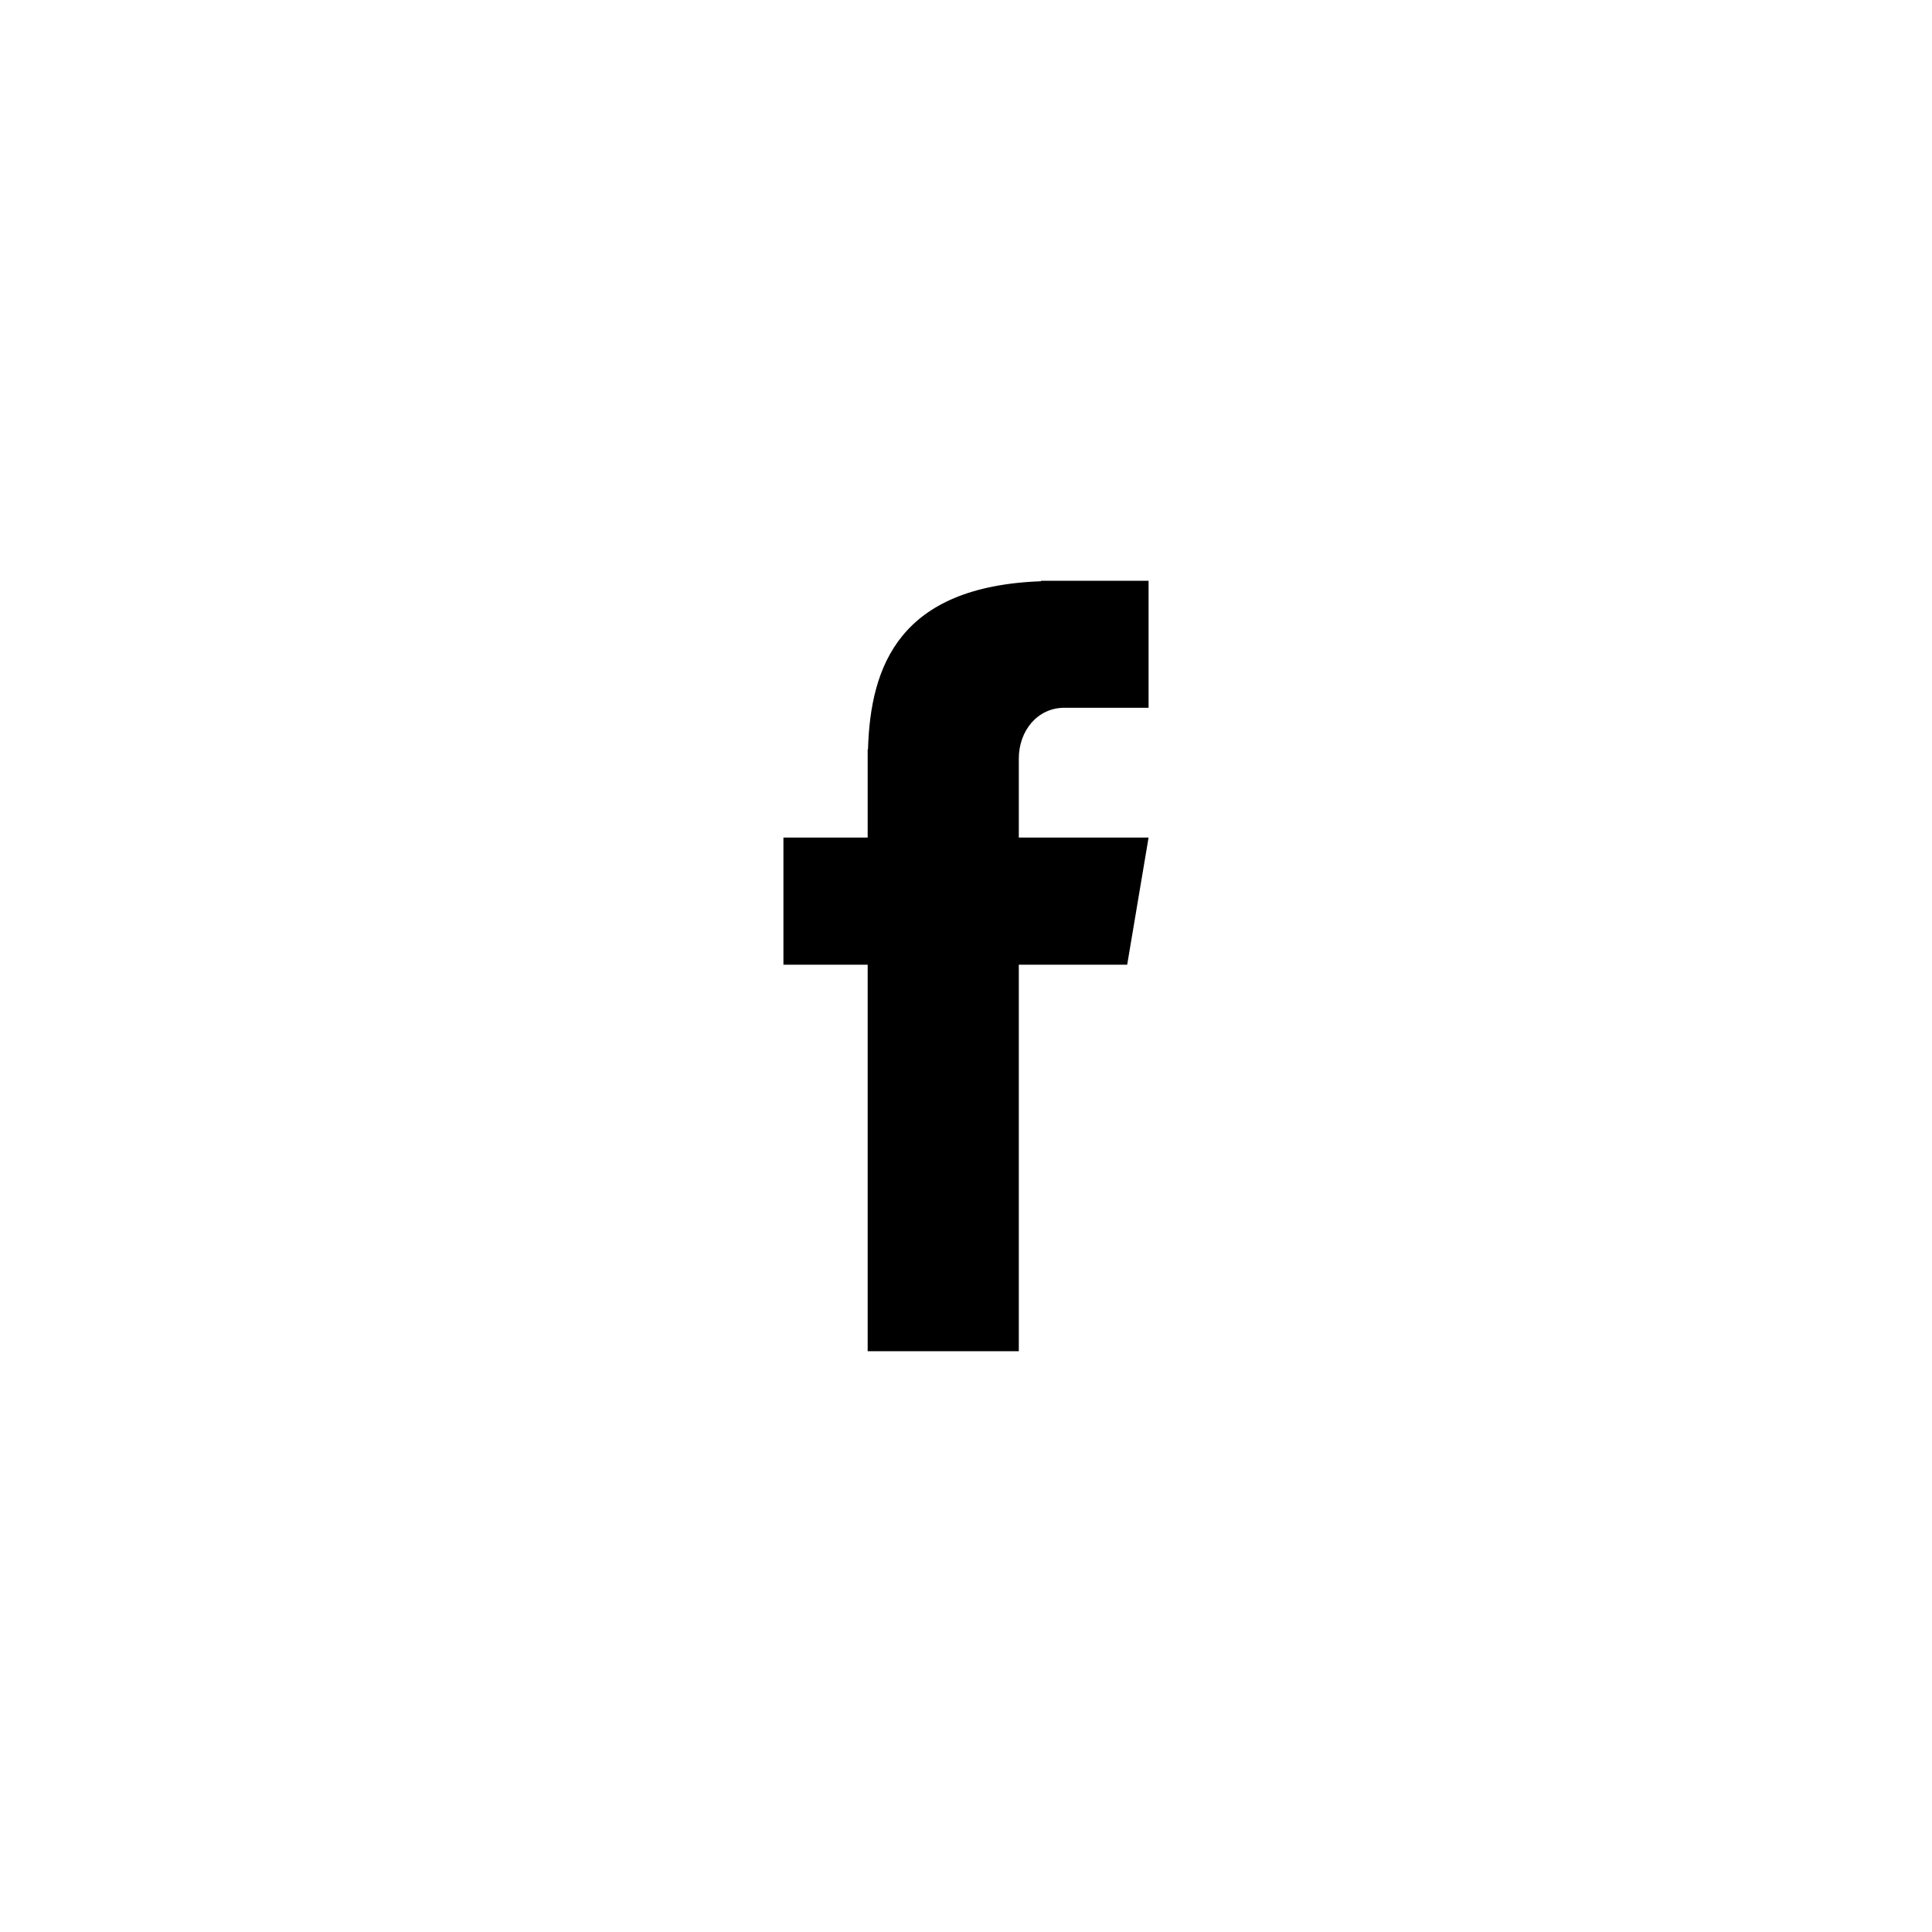
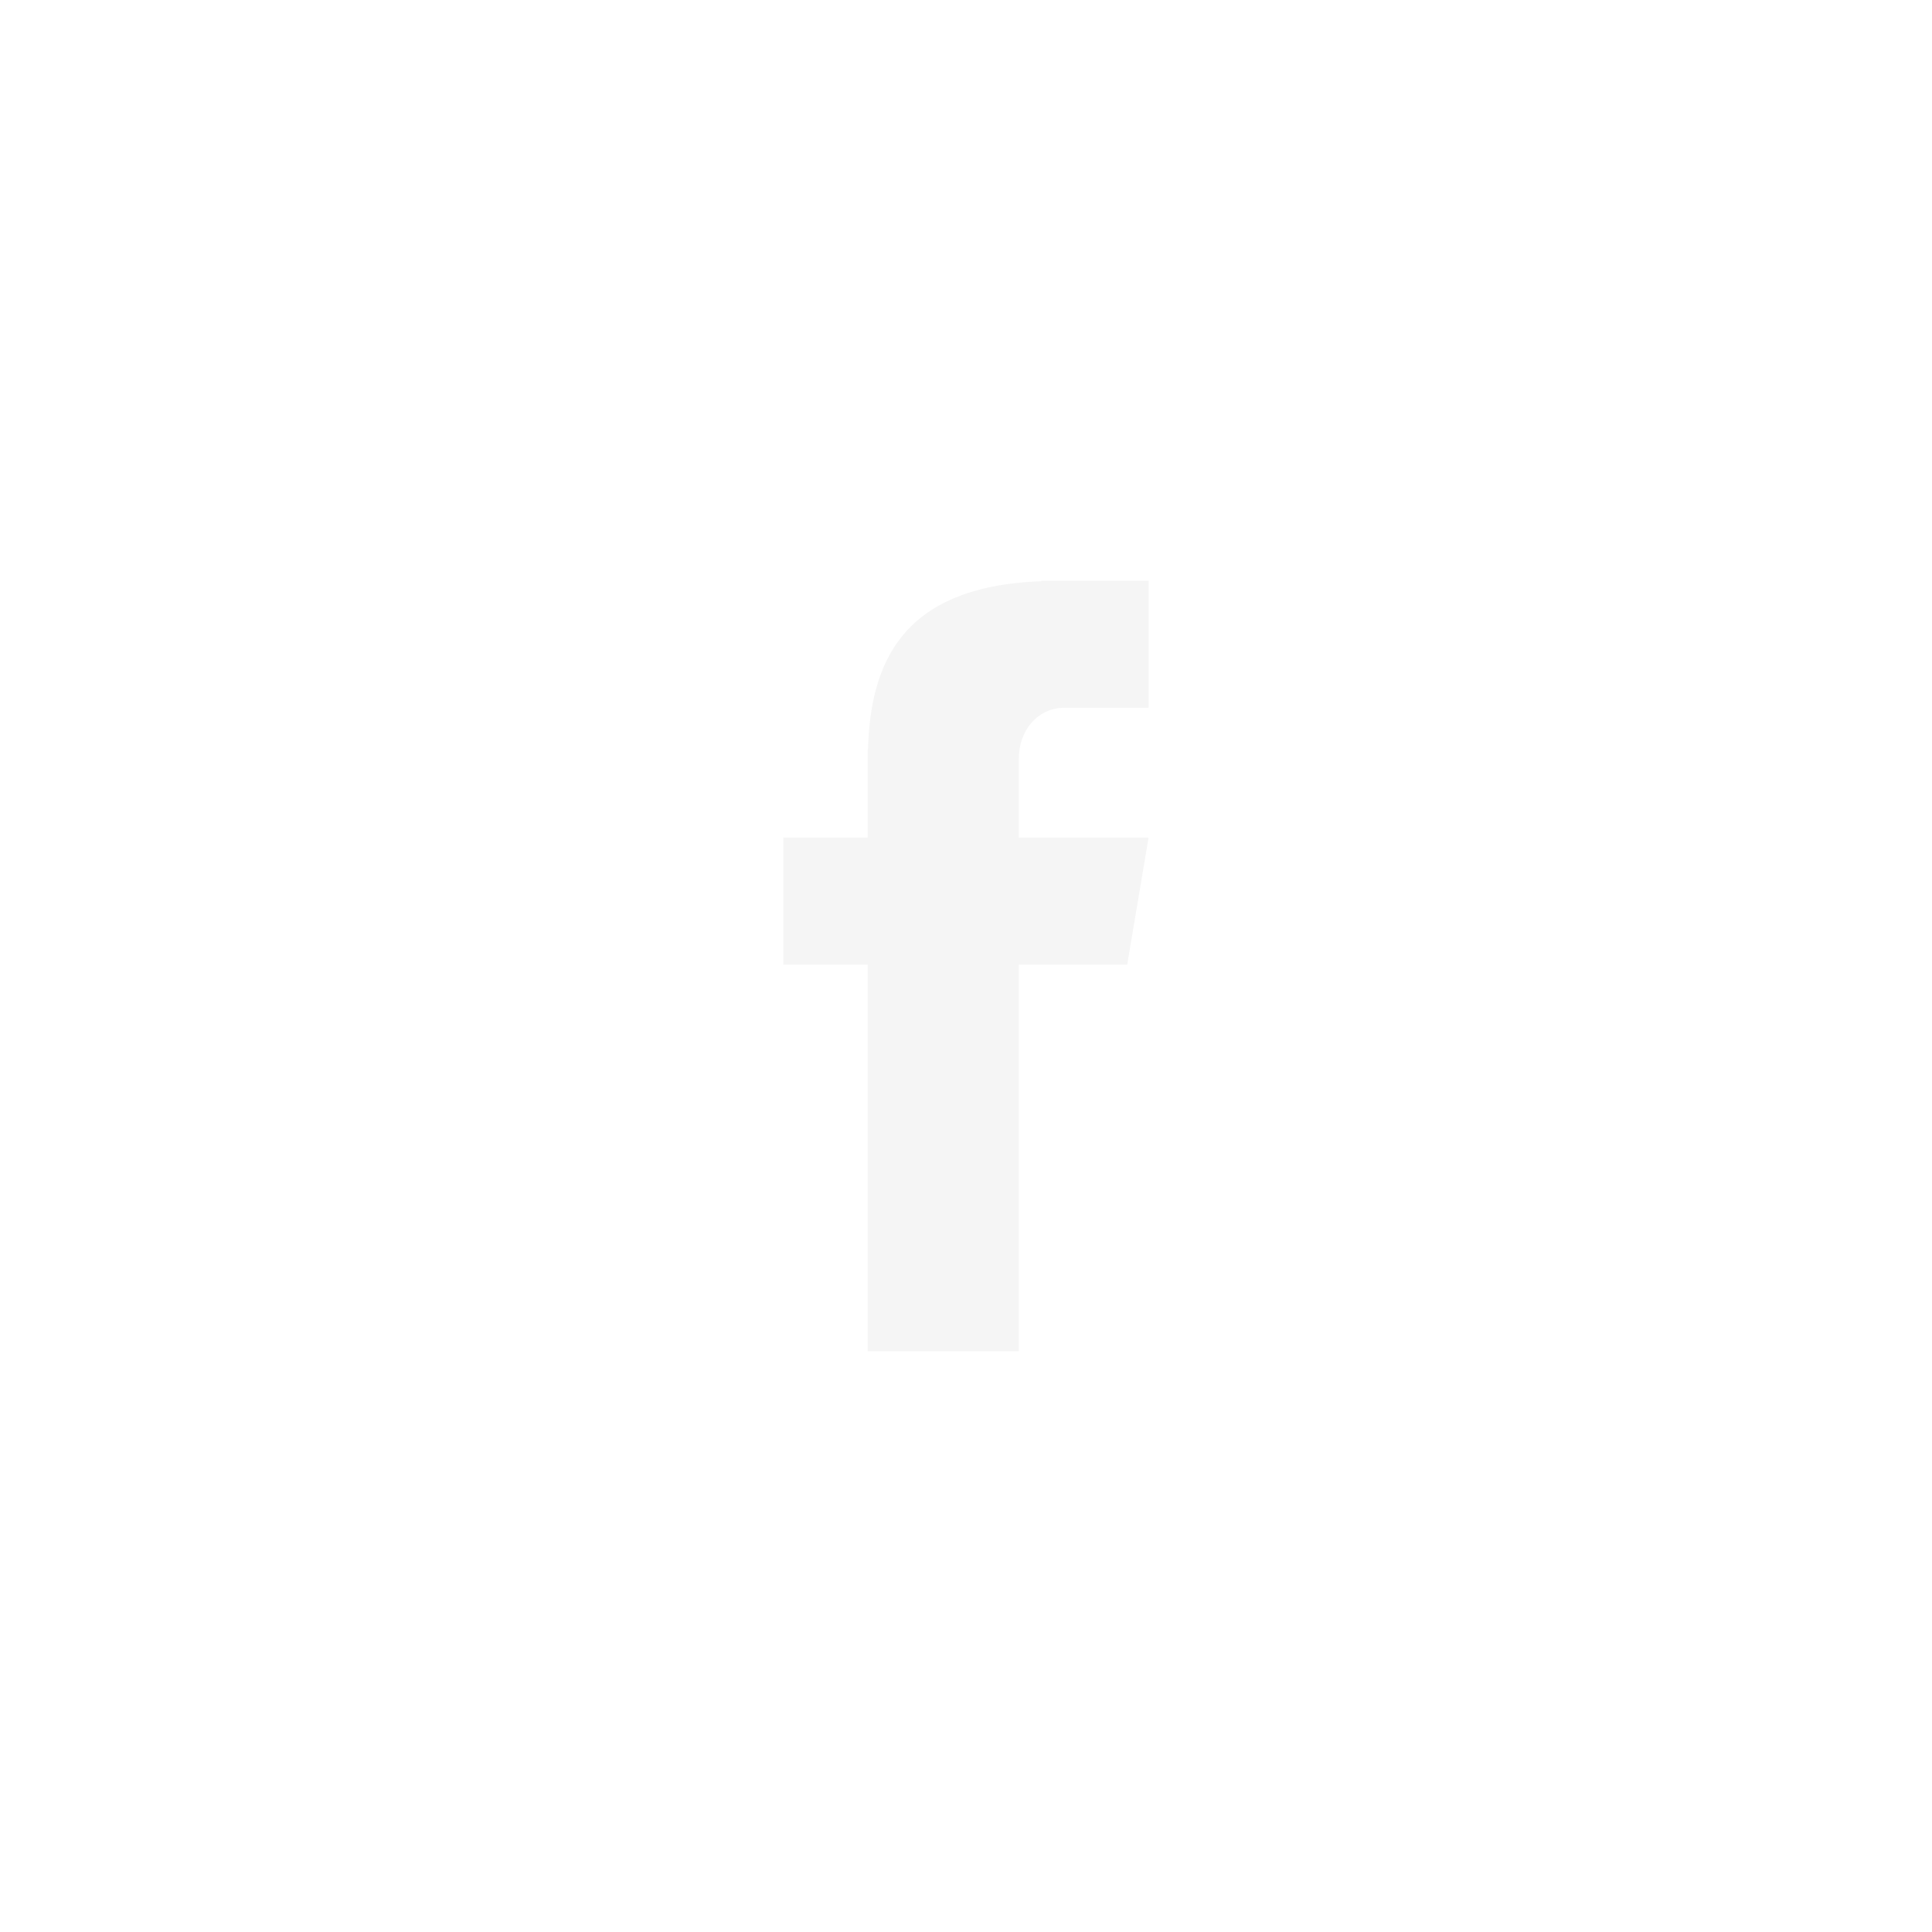
<svg xmlns="http://www.w3.org/2000/svg" width="500" zoomAndPan="magnify" viewBox="0 0 375 375" height="500" preserveAspectRatio="xMidYMid meet" version="1.0">
  <defs>
-     <clipPath id="5b1a6df89e">
+     <clipPath id="b18c35589b">
      <path d="M 152.062 112.5 L 223 112.5 L 223 262.5 L 152.062 262.5 Z M 152.062 112.5 " clip-rule="nonzero" />
    </clipPath>
  </defs>
-   <g clip-path="url(#5b1a6df89e)">
-     <path fill="#000000" d="M 206.586 137.379 L 222.938 137.379 L 222.938 112.727 L 202.059 112.727 L 202.059 112.82 C 174.609 113.828 168.949 129.203 168.477 145.461 L 168.414 145.461 L 168.414 162.566 L 152.062 162.566 L 152.062 187.25 L 168.414 187.25 L 168.414 262.273 L 197.75 262.273 L 197.75 187.25 L 218.785 187.25 L 222.938 162.566 L 197.75 162.566 L 197.75 147.25 C 197.75 141.812 201.398 137.379 206.586 137.379 Z M 206.586 137.379 " fill-opacity="1" fill-rule="nonzero" />
+   <g clip-path="url(#b18c35589b)">
+     <path fill="#f5f5f5" d="M 206.586 137.379 L 222.938 137.379 L 222.938 112.727 L 202.059 112.727 L 202.059 112.82 C 174.609 113.828 168.949 129.203 168.477 145.461 L 168.414 145.461 L 168.414 162.566 L 152.062 162.566 L 152.062 187.25 L 168.414 187.25 L 168.414 262.273 L 197.75 262.273 L 197.75 187.25 L 218.785 187.25 L 222.938 162.566 L 197.75 162.566 L 197.75 147.25 C 197.75 141.812 201.398 137.379 206.586 137.379 Z M 206.586 137.379 " fill-opacity="1" fill-rule="nonzero" />
  </g>
</svg>
